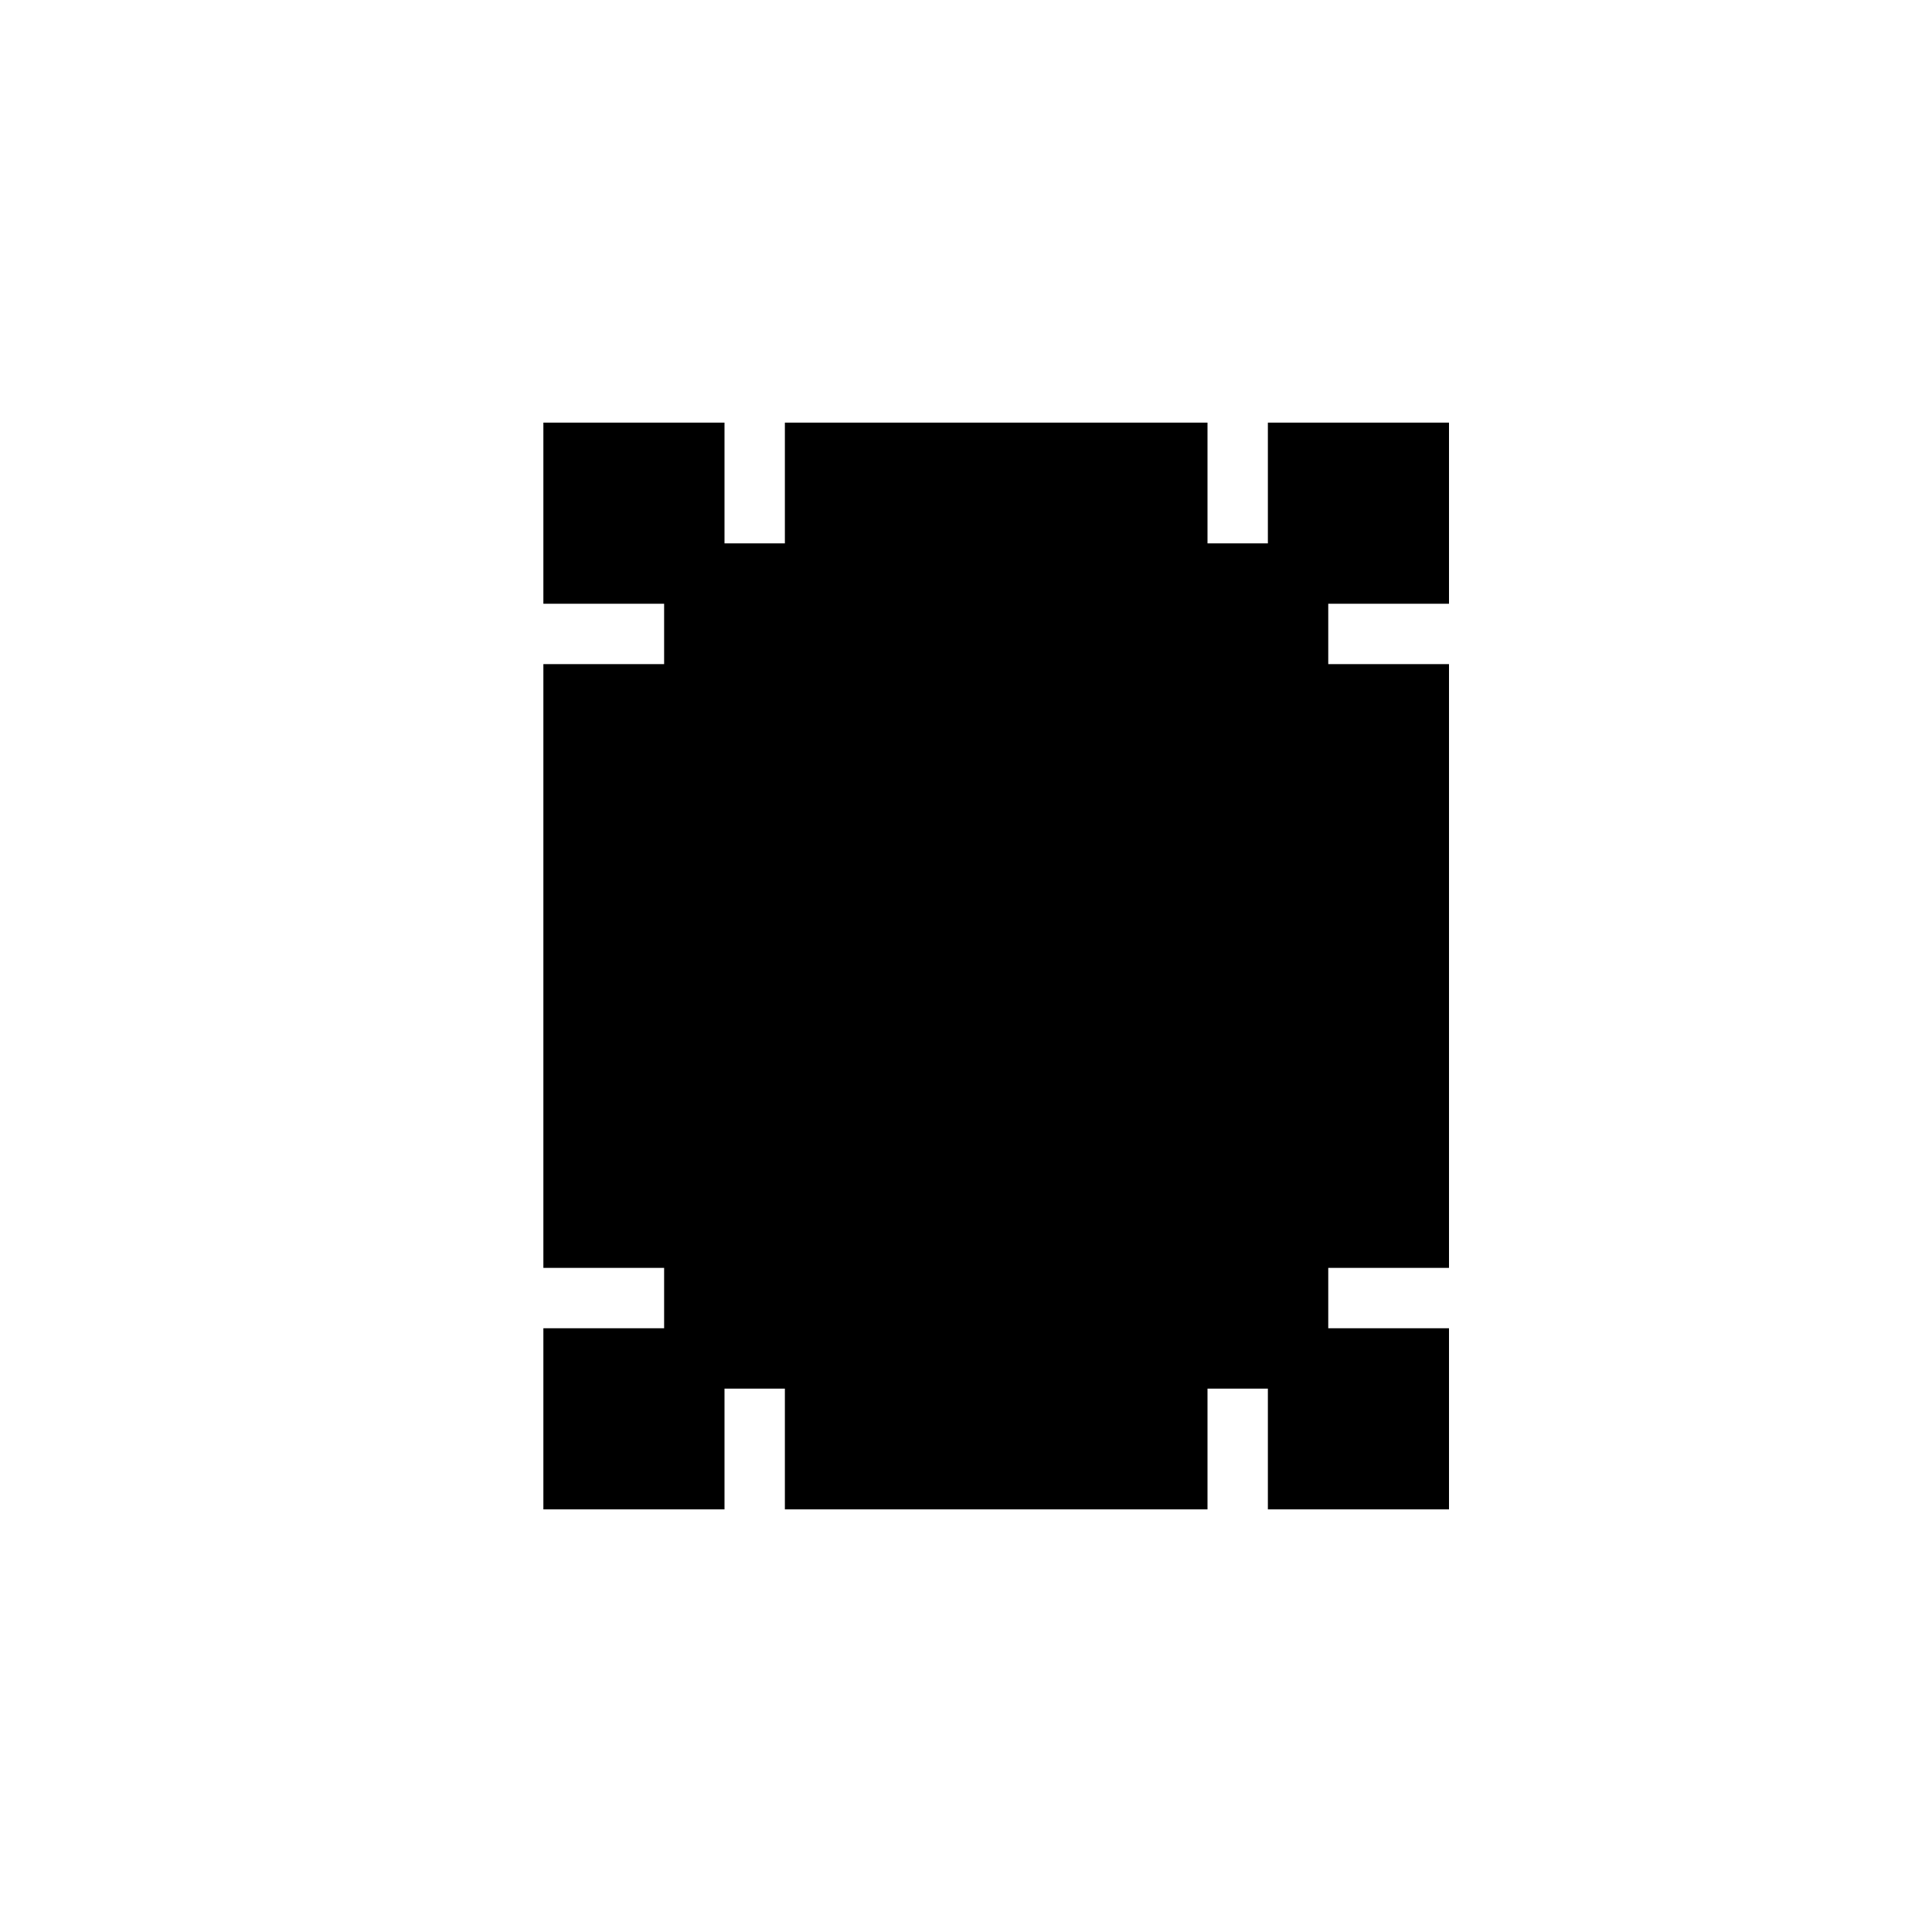
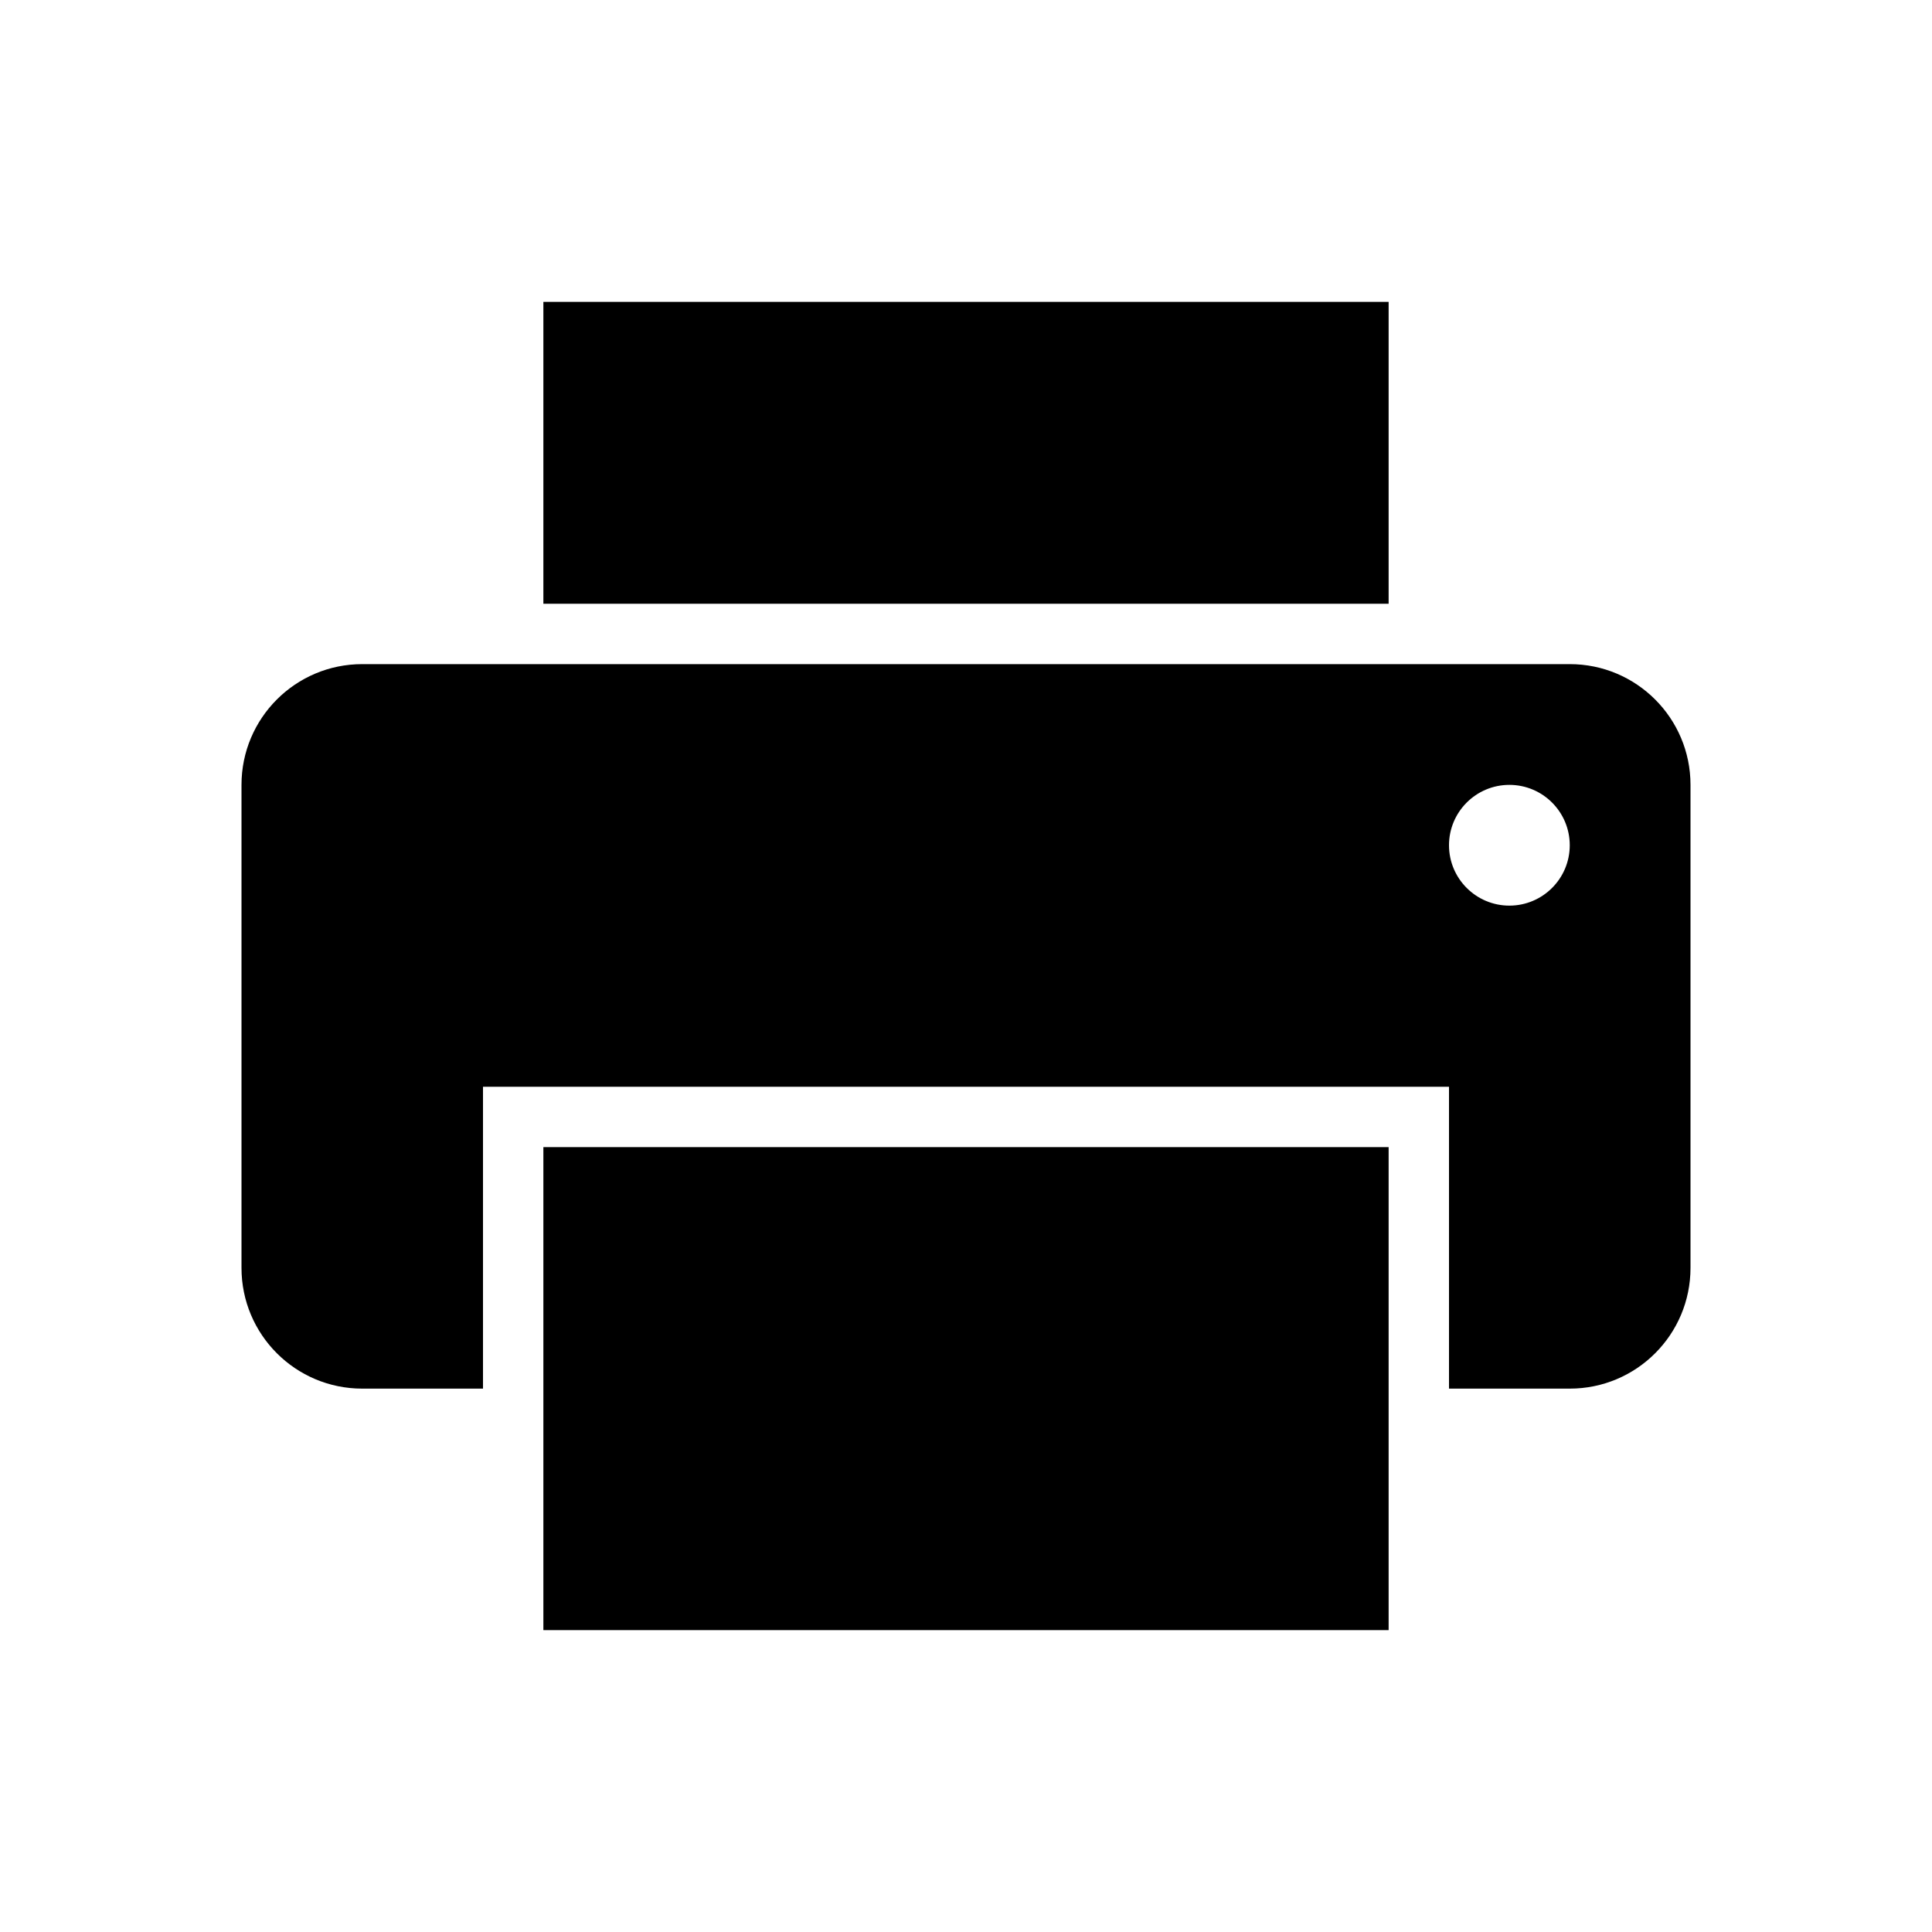
<svg xmlns="http://www.w3.org/2000/svg" width="32px" height="32px" viewBox="0 0 32 32" version="1.1">
  <defs />
  <g id="Page-1" stroke="none" stroke-width="1" fill="none" fill-rule="evenodd">
-     <g id="icon-sheet-filled" fill="#000000">
-       <path d="M13,7 L20,7 L20,9 L21,9 L21,7 L24,7 L24,10 L22,10 L22,11 L24,11 L24,21 L22,21 L22,22 L24,22 L24,25 L21,25 L21,23 L20,23 L20,25 L13,25 L13,23 L12,23 L12,25 L9,25 L9,22 L11,22 L11,21 L9,21 L9,11 L11,11 L11,10 L9,10 L9,7 L12,7 L12,9 L13,9 L13,7 Z" id="Combined-Shape" />
+     <g id="icon-print-filled" fill="#000000">
+       <rect id="Rectangle-2-Copy" x="9" y="5" width="14" height="5" />
+       <path d="M24,23 L24,18 L8,18 L8,23 L6,23 L6,23 C4.895,23 4,22.105 4,21 L4,21 L4,13 C4,11.895 4.895,11 6,11 L26,11 C27.105,11 28,11.895 28,13 L28,21 C28,22.105 27.105,23 26,23 L24,23 Z M25,15 C25.552,15 26,14.552 26,14 C26,13.448 25.552,13 25,13 C24.448,13 24,13.448 24,14 C24,14.552 24.448,15 25,15 Z" id="Combined-Shape" />
+       <rect id="Rectangle-2-Copy" x="9" y="19" width="14" height="8" />
    </g>
  </g>
</svg>
